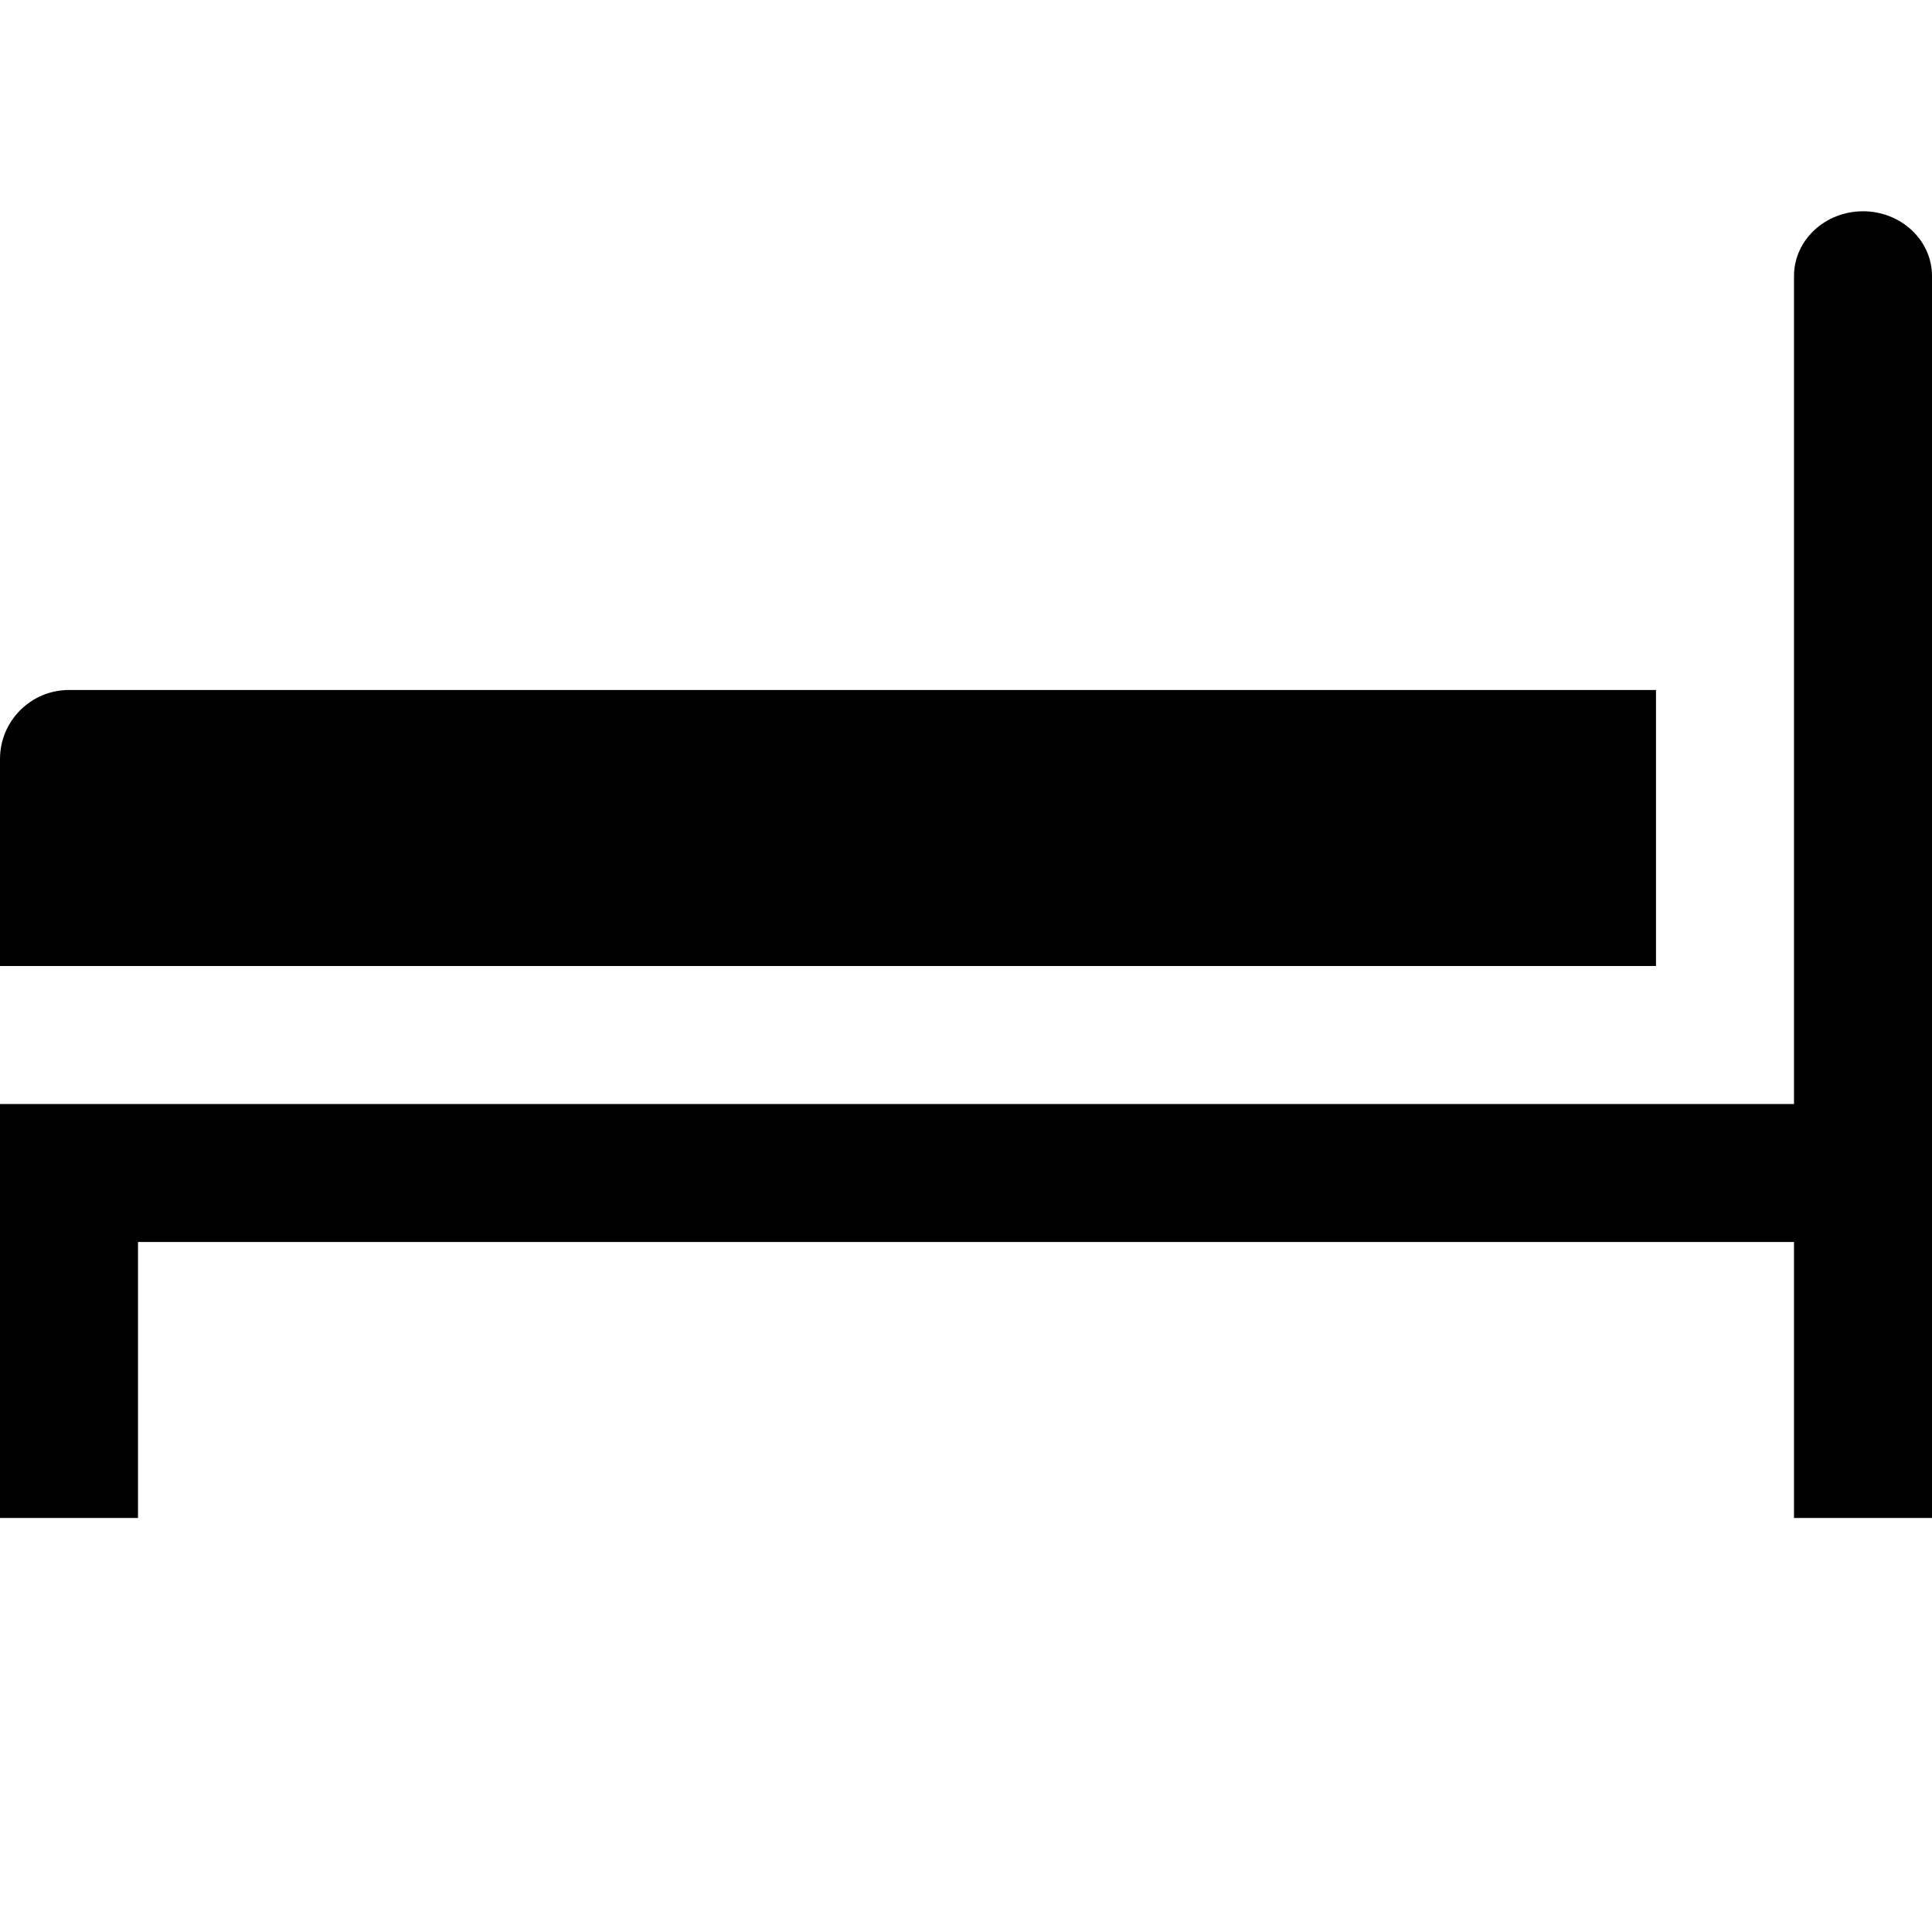
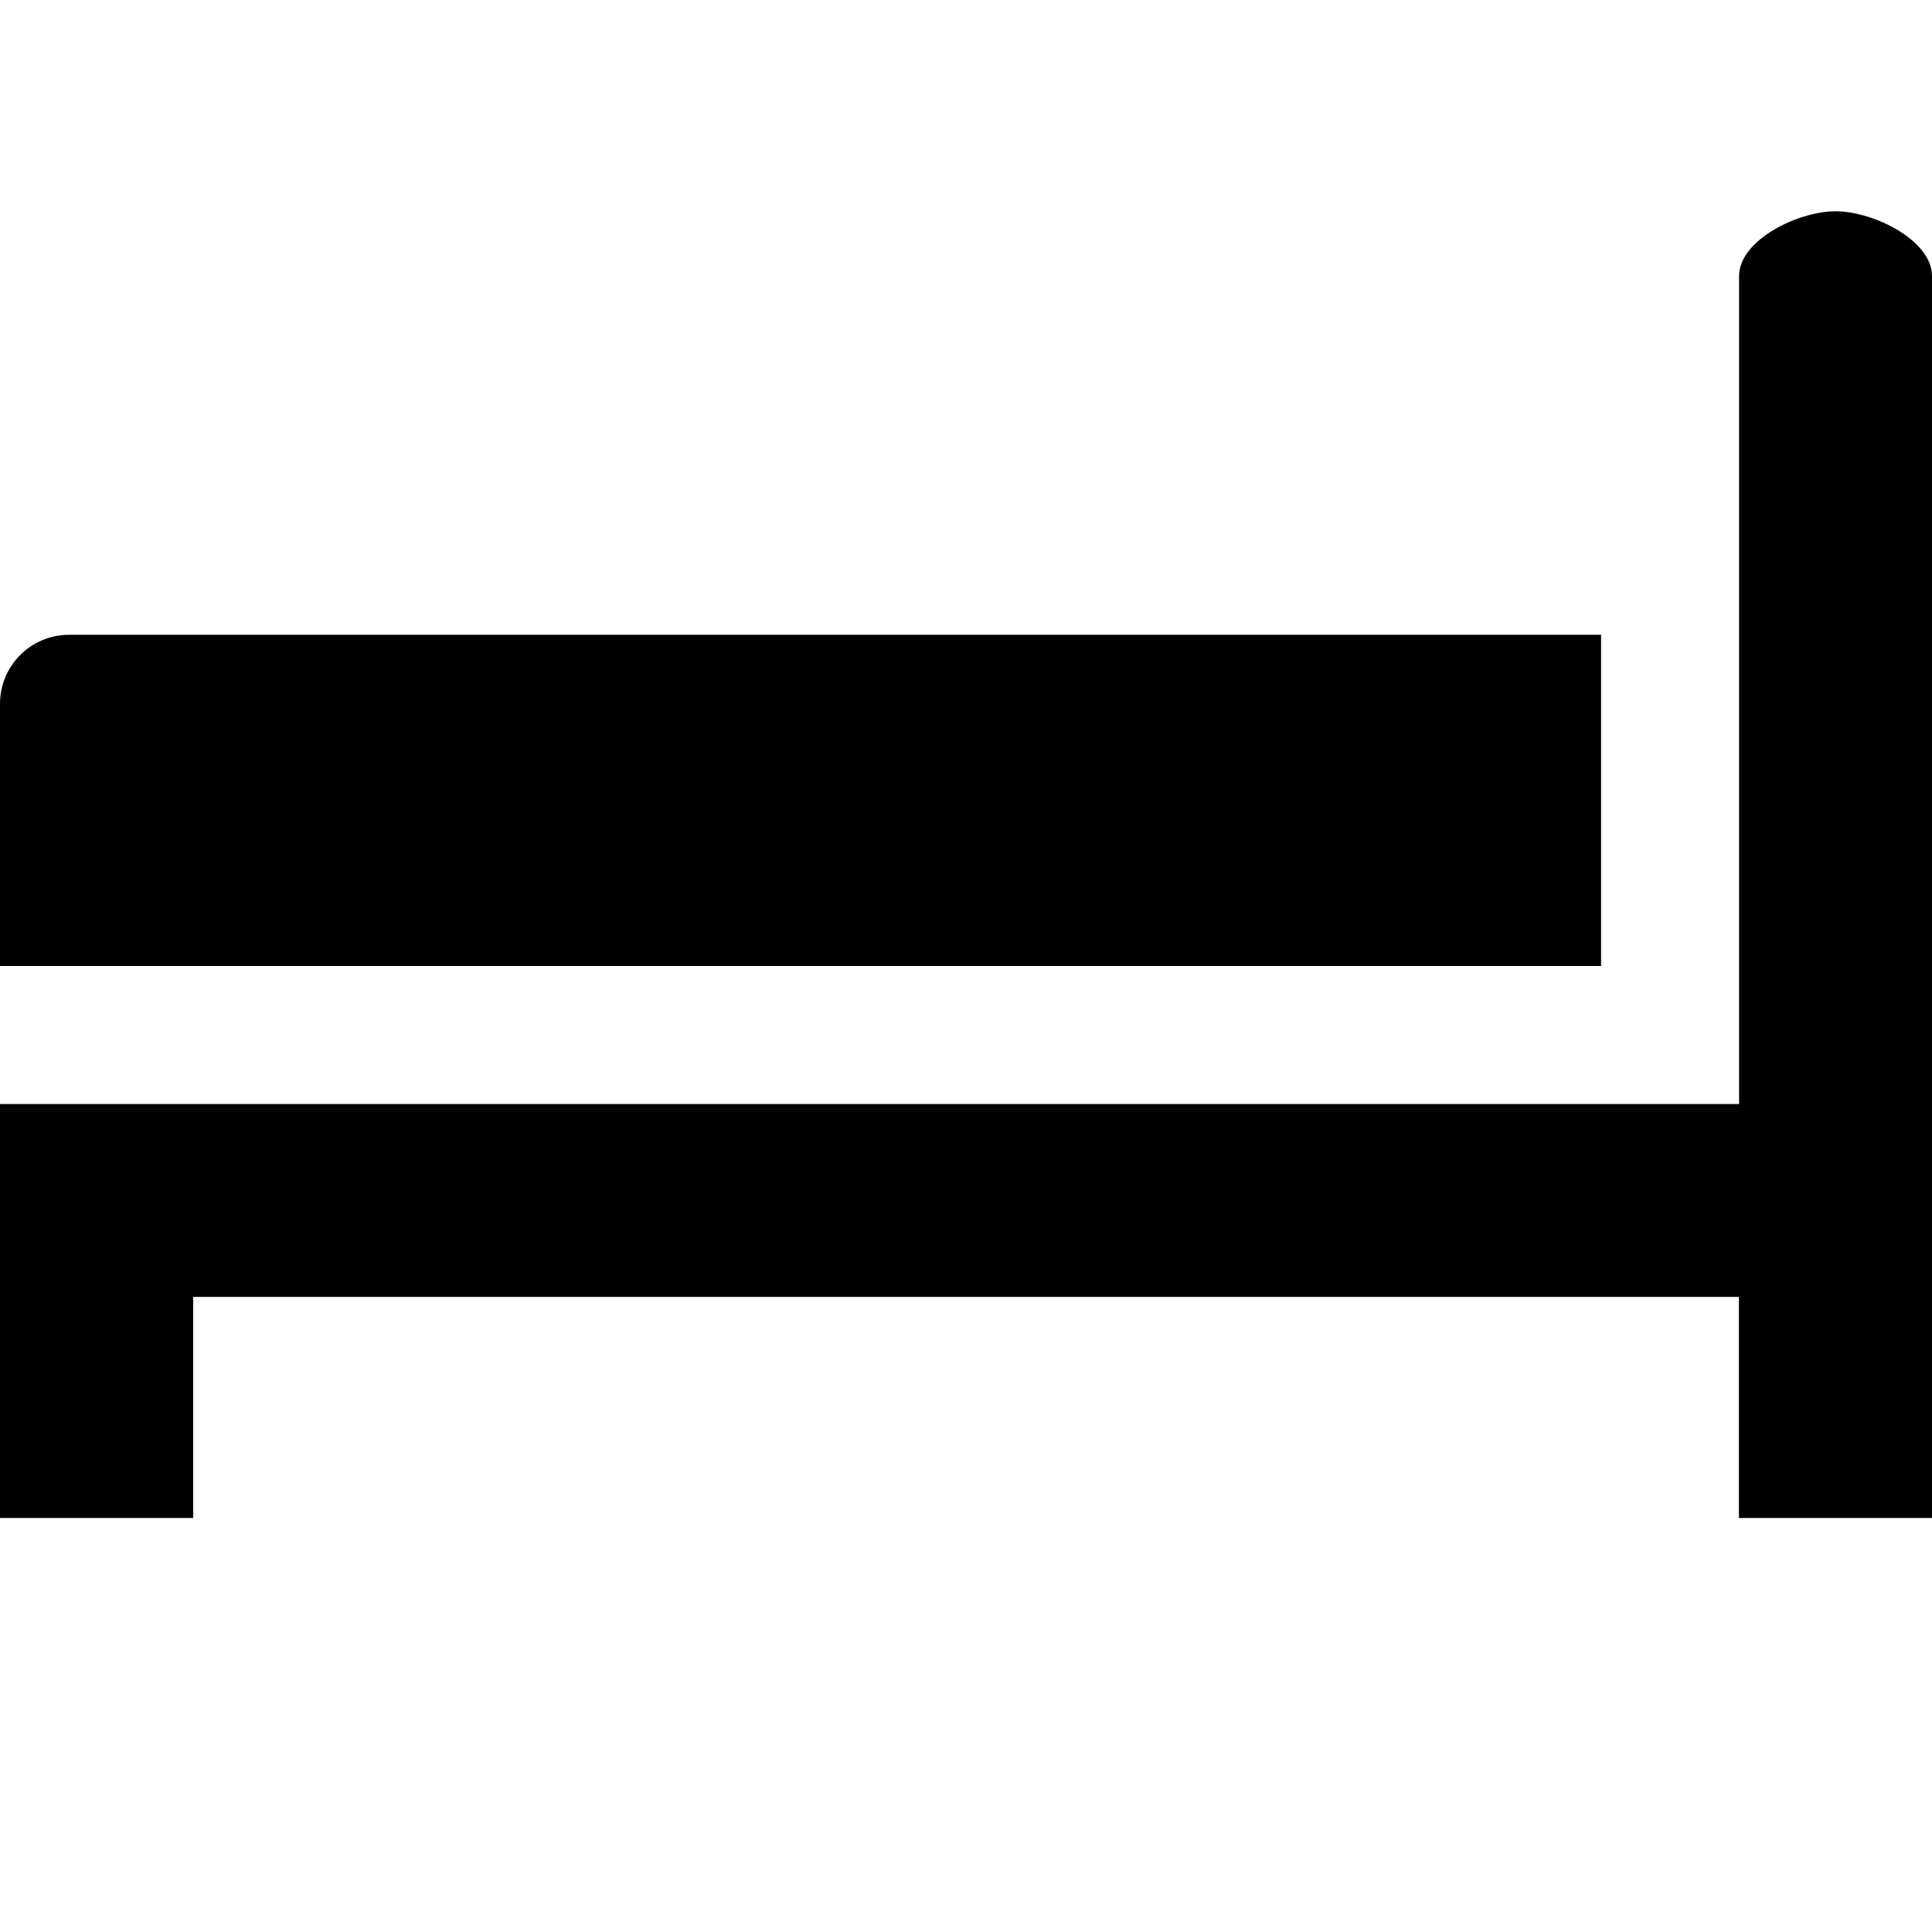
<svg xmlns="http://www.w3.org/2000/svg" version="1.0" x="0px" y="0px" width="14px" height="14px" viewBox="0 0 14 14">
-   <path d="M13.5,1.531C13.224,1.531,13,1.741,13,2v6H0v3h1V9h12v2h1V2C14,1.741,13.776,1.531,13.5,1.531z" />
-   <path d="M0.5,5C0.224,5,0,5.224,0,5.5V7h12V5H0.5z" />
+   <path d="M13.301,1.531c-0.275,0-0.699,0.21-0.699,0.469v6H0v3h1.4V9.398h11.201V11H14V2C14,1.741,13.576,1.531,13.301,1.531z M0.5,4.6C0.224,4.6,0,4.824,0,5.1V7h11.602V4.6H0.5z" />
</svg>
